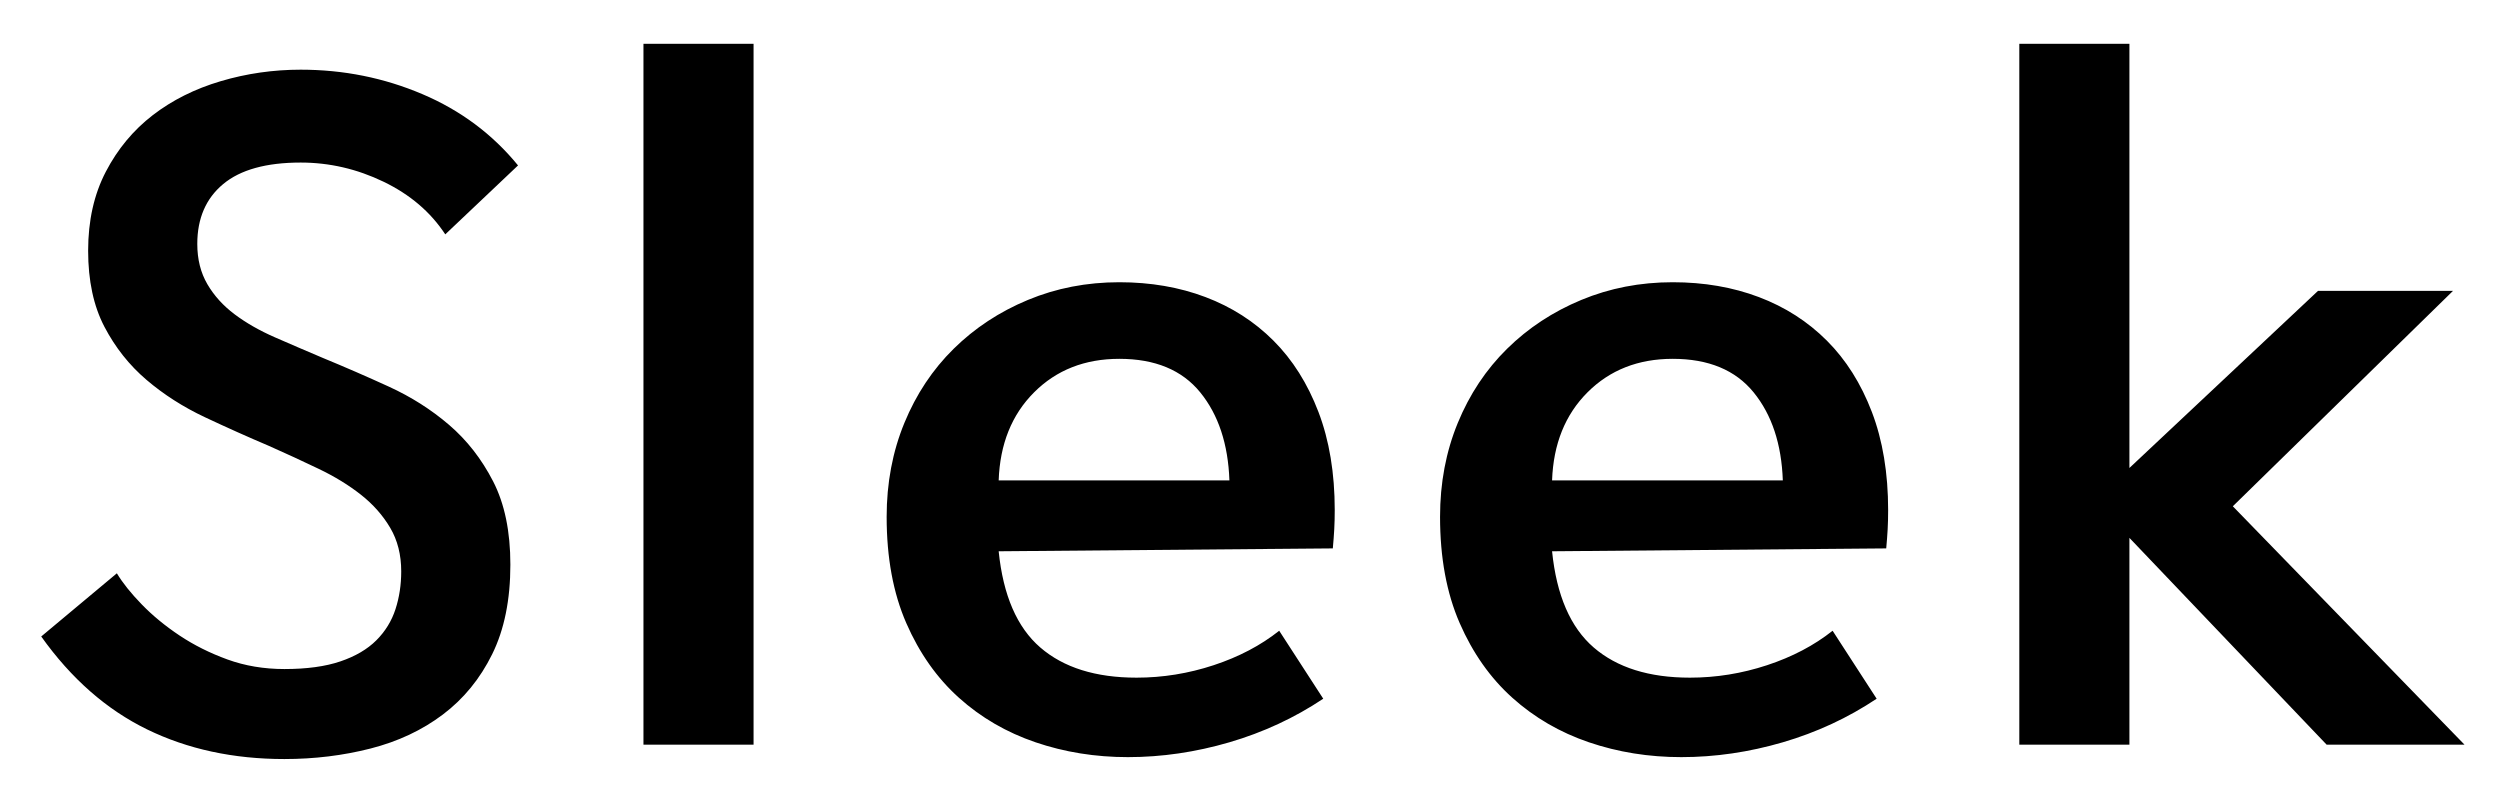
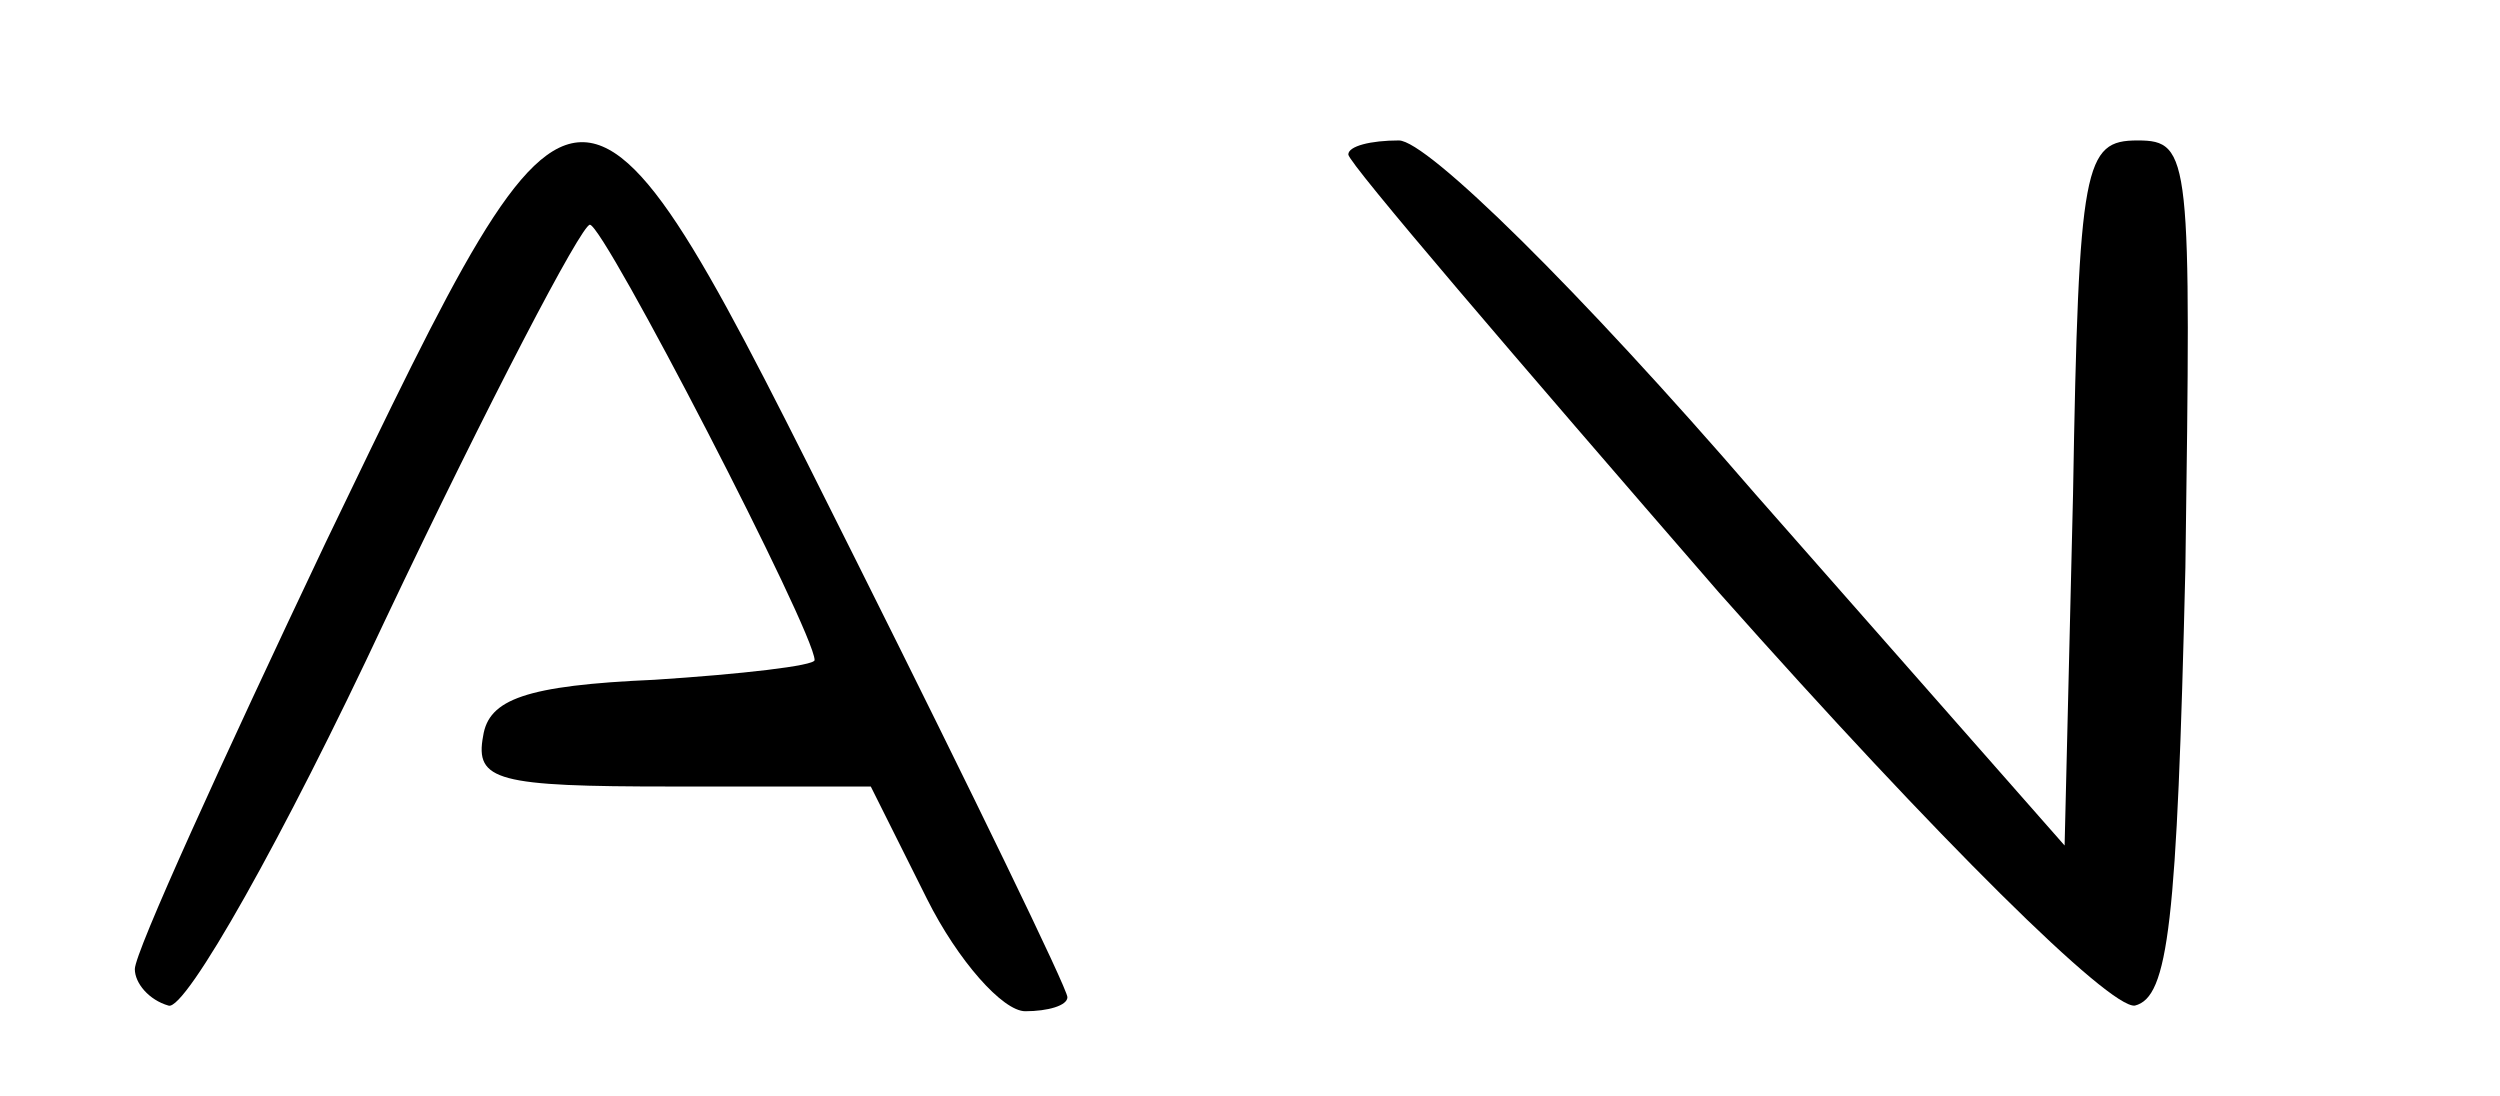
- <svg xmlns="http://www.w3.org/2000/svg" class="logo" viewBox="0 0 47 15" version="1.1">
-   <g id="logo" transform="translate(-113, -89)">
-     <path d="M114.657,93.712 C114.657,93.148 114.768,92.653 114.99,92.227 C115.212,91.801 115.506,91.447 115.872,91.165 C116.238,90.883 116.664,90.67 117.15,90.526 C117.636,90.382 118.137,90.31 118.653,90.31 C119.457,90.31 120.219,90.463 120.939,90.769 C121.659,91.075 122.259,91.522 122.739,92.11 L121.371,93.406 C121.095,92.986 120.708,92.656 120.21,92.416 C119.712,92.176 119.193,92.056 118.653,92.056 C118.005,92.056 117.519,92.191 117.195,92.461 C116.871,92.731 116.709,93.106 116.709,93.586 C116.709,93.874 116.772,94.126 116.898,94.342 C117.024,94.558 117.195,94.747 117.411,94.909 C117.627,95.071 117.879,95.215 118.167,95.341 C118.455,95.467 118.755,95.596 119.067,95.728 C119.475,95.896 119.889,96.076 120.309,96.268 C120.729,96.46 121.107,96.7 121.443,96.988 C121.779,97.276 122.055,97.63 122.271,98.05 C122.487,98.47 122.595,98.992 122.595,99.616 C122.595,100.276 122.481,100.837 122.253,101.299 C122.025,101.761 121.716,102.139 121.326,102.433 C120.936,102.727 120.483,102.94 119.967,103.072 C119.451,103.204 118.911,103.27 118.347,103.27 C117.387,103.27 116.526,103.084 115.764,102.712 C115.002,102.34 114.339,101.758 113.775,100.966 L115.197,99.778 C115.305,99.958 115.461,100.153 115.665,100.363 C115.869,100.573 116.106,100.768 116.376,100.948 C116.646,101.128 116.946,101.278 117.276,101.398 C117.606,101.518 117.963,101.578 118.347,101.578 C118.767,101.578 119.118,101.53 119.4,101.434 C119.682,101.338 119.907,101.206 120.075,101.038 C120.243,100.87 120.363,100.675 120.435,100.453 C120.507,100.231 120.543,99.994 120.543,99.742 C120.543,99.43 120.474,99.157 120.336,98.923 C120.198,98.689 120.015,98.482 119.787,98.302 C119.559,98.122 119.295,97.96 118.995,97.816 C118.695,97.672 118.383,97.528 118.059,97.384 C117.663,97.216 117.261,97.036 116.853,96.844 C116.445,96.652 116.079,96.418 115.755,96.142 C115.431,95.866 115.167,95.533 114.963,95.143 C114.759,94.753 114.657,94.276 114.657,93.712 Z M127.167,89.824 L127.167,103 L125.097,103 L125.097,89.824 L127.167,89.824 Z M131.775,99.364 C131.859,100.192 132.12,100.795 132.558,101.173 C132.996,101.551 133.599,101.74 134.367,101.74 C134.859,101.74 135.342,101.662 135.816,101.506 C136.29,101.35 136.701,101.134 137.049,100.858 L137.877,102.136 C137.337,102.496 136.749,102.769 136.113,102.955 C135.477,103.141 134.841,103.234 134.205,103.234 C133.593,103.234 133.014,103.141 132.468,102.955 C131.922,102.769 131.442,102.49 131.028,102.118 C130.614,101.746 130.284,101.278 130.038,100.714 C129.792,100.15 129.669,99.484 129.669,98.716 C129.669,98.08 129.78,97.492 130.002,96.952 C130.224,96.412 130.533,95.947 130.929,95.557 C131.325,95.167 131.79,94.861 132.324,94.639 C132.858,94.417 133.431,94.306 134.043,94.306 C134.631,94.306 135.171,94.399 135.663,94.585 C136.155,94.771 136.581,95.044 136.941,95.404 C137.301,95.764 137.583,96.211 137.787,96.745 C137.991,97.279 138.093,97.894 138.093,98.59 C138.093,98.722 138.09,98.842 138.084,98.95 C138.078,99.058 138.069,99.178 138.057,99.31 L131.775,99.364 Z M134.043,95.746 C133.395,95.746 132.861,95.956 132.441,96.376 C132.021,96.796 131.799,97.348 131.775,98.032 L136.113,98.032 C136.089,97.348 135.906,96.796 135.564,96.376 C135.222,95.956 134.715,95.746 134.043,95.746 Z M142.179,99.364 C142.263,100.192 142.524,100.795 142.962,101.173 C143.4,101.551 144.003,101.74 144.771,101.74 C145.263,101.74 145.746,101.662 146.22,101.506 C146.694,101.35 147.105,101.134 147.453,100.858 L148.281,102.136 C147.741,102.496 147.153,102.769 146.517,102.955 C145.881,103.141 145.245,103.234 144.609,103.234 C143.997,103.234 143.418,103.141 142.872,102.955 C142.326,102.769 141.846,102.49 141.432,102.118 C141.018,101.746 140.688,101.278 140.442,100.714 C140.196,100.15 140.073,99.484 140.073,98.716 C140.073,98.08 140.184,97.492 140.406,96.952 C140.628,96.412 140.937,95.947 141.333,95.557 C141.729,95.167 142.194,94.861 142.728,94.639 C143.262,94.417 143.835,94.306 144.447,94.306 C145.035,94.306 145.575,94.399 146.067,94.585 C146.559,94.771 146.985,95.044 147.345,95.404 C147.705,95.764 147.987,96.211 148.191,96.745 C148.395,97.279 148.497,97.894 148.497,98.59 C148.497,98.722 148.494,98.842 148.488,98.95 C148.482,99.058 148.473,99.178 148.461,99.31 L142.179,99.364 Z M144.447,95.746 C143.799,95.746 143.265,95.956 142.845,96.376 C142.425,96.796 142.203,97.348 142.179,98.032 L146.517,98.032 C146.493,97.348 146.31,96.796 145.968,96.376 C145.626,95.956 145.119,95.746 144.447,95.746 Z M153.033,89.824 L153.033,97.798 L156.579,94.468 L159.117,94.468 L154.977,98.518 L159.333,103 L156.741,103 L153.033,99.112 L153.033,103 L150.963,103 L150.963,89.824 L153.033,89.824 Z" id="Sleek" />
+ <svg xmlns="http://www.w3.org/2000/svg" version="1.0" width="89pt" height="39pt" viewBox="0 0 89 39" preserveAspectRatio="xMidYMid meet">
+   <g transform="translate(0,39) scale(0.1,-0.1)" fill="#000000" stroke="none">
+     <path d="M116 197 c-37 -78 -68 -146 -68 -152 0 -5 5 -11 12 -13 6 -2 41 60 77 137 37 78 70 141 73 141 5 0 80 -145 80 -155 0 -2 -26 -5 -57 -7 -46 -2 -59 -7 -61 -20 -3 -16 5 -18 67 -18 l71 0 20 -40 c11 -22 27 -40 35 -40 8 0 15 2 15 5 0 3 -34 73 -75 155 -99 198 -97 198 -189 7z" />
+     <path d="M480 335 c0 -3 60 -73 132 -156 79 -89 139 -148 148 -147 12 3 15 29 18 156 2 146 2 152 -17 152 -19 0 -21 -8 -23 -126 l-3 -125 -110 125 c-63 73 -117 126 -127 126 -10 0 -18 -2 -18 -5z" />
  </g>
</svg>
